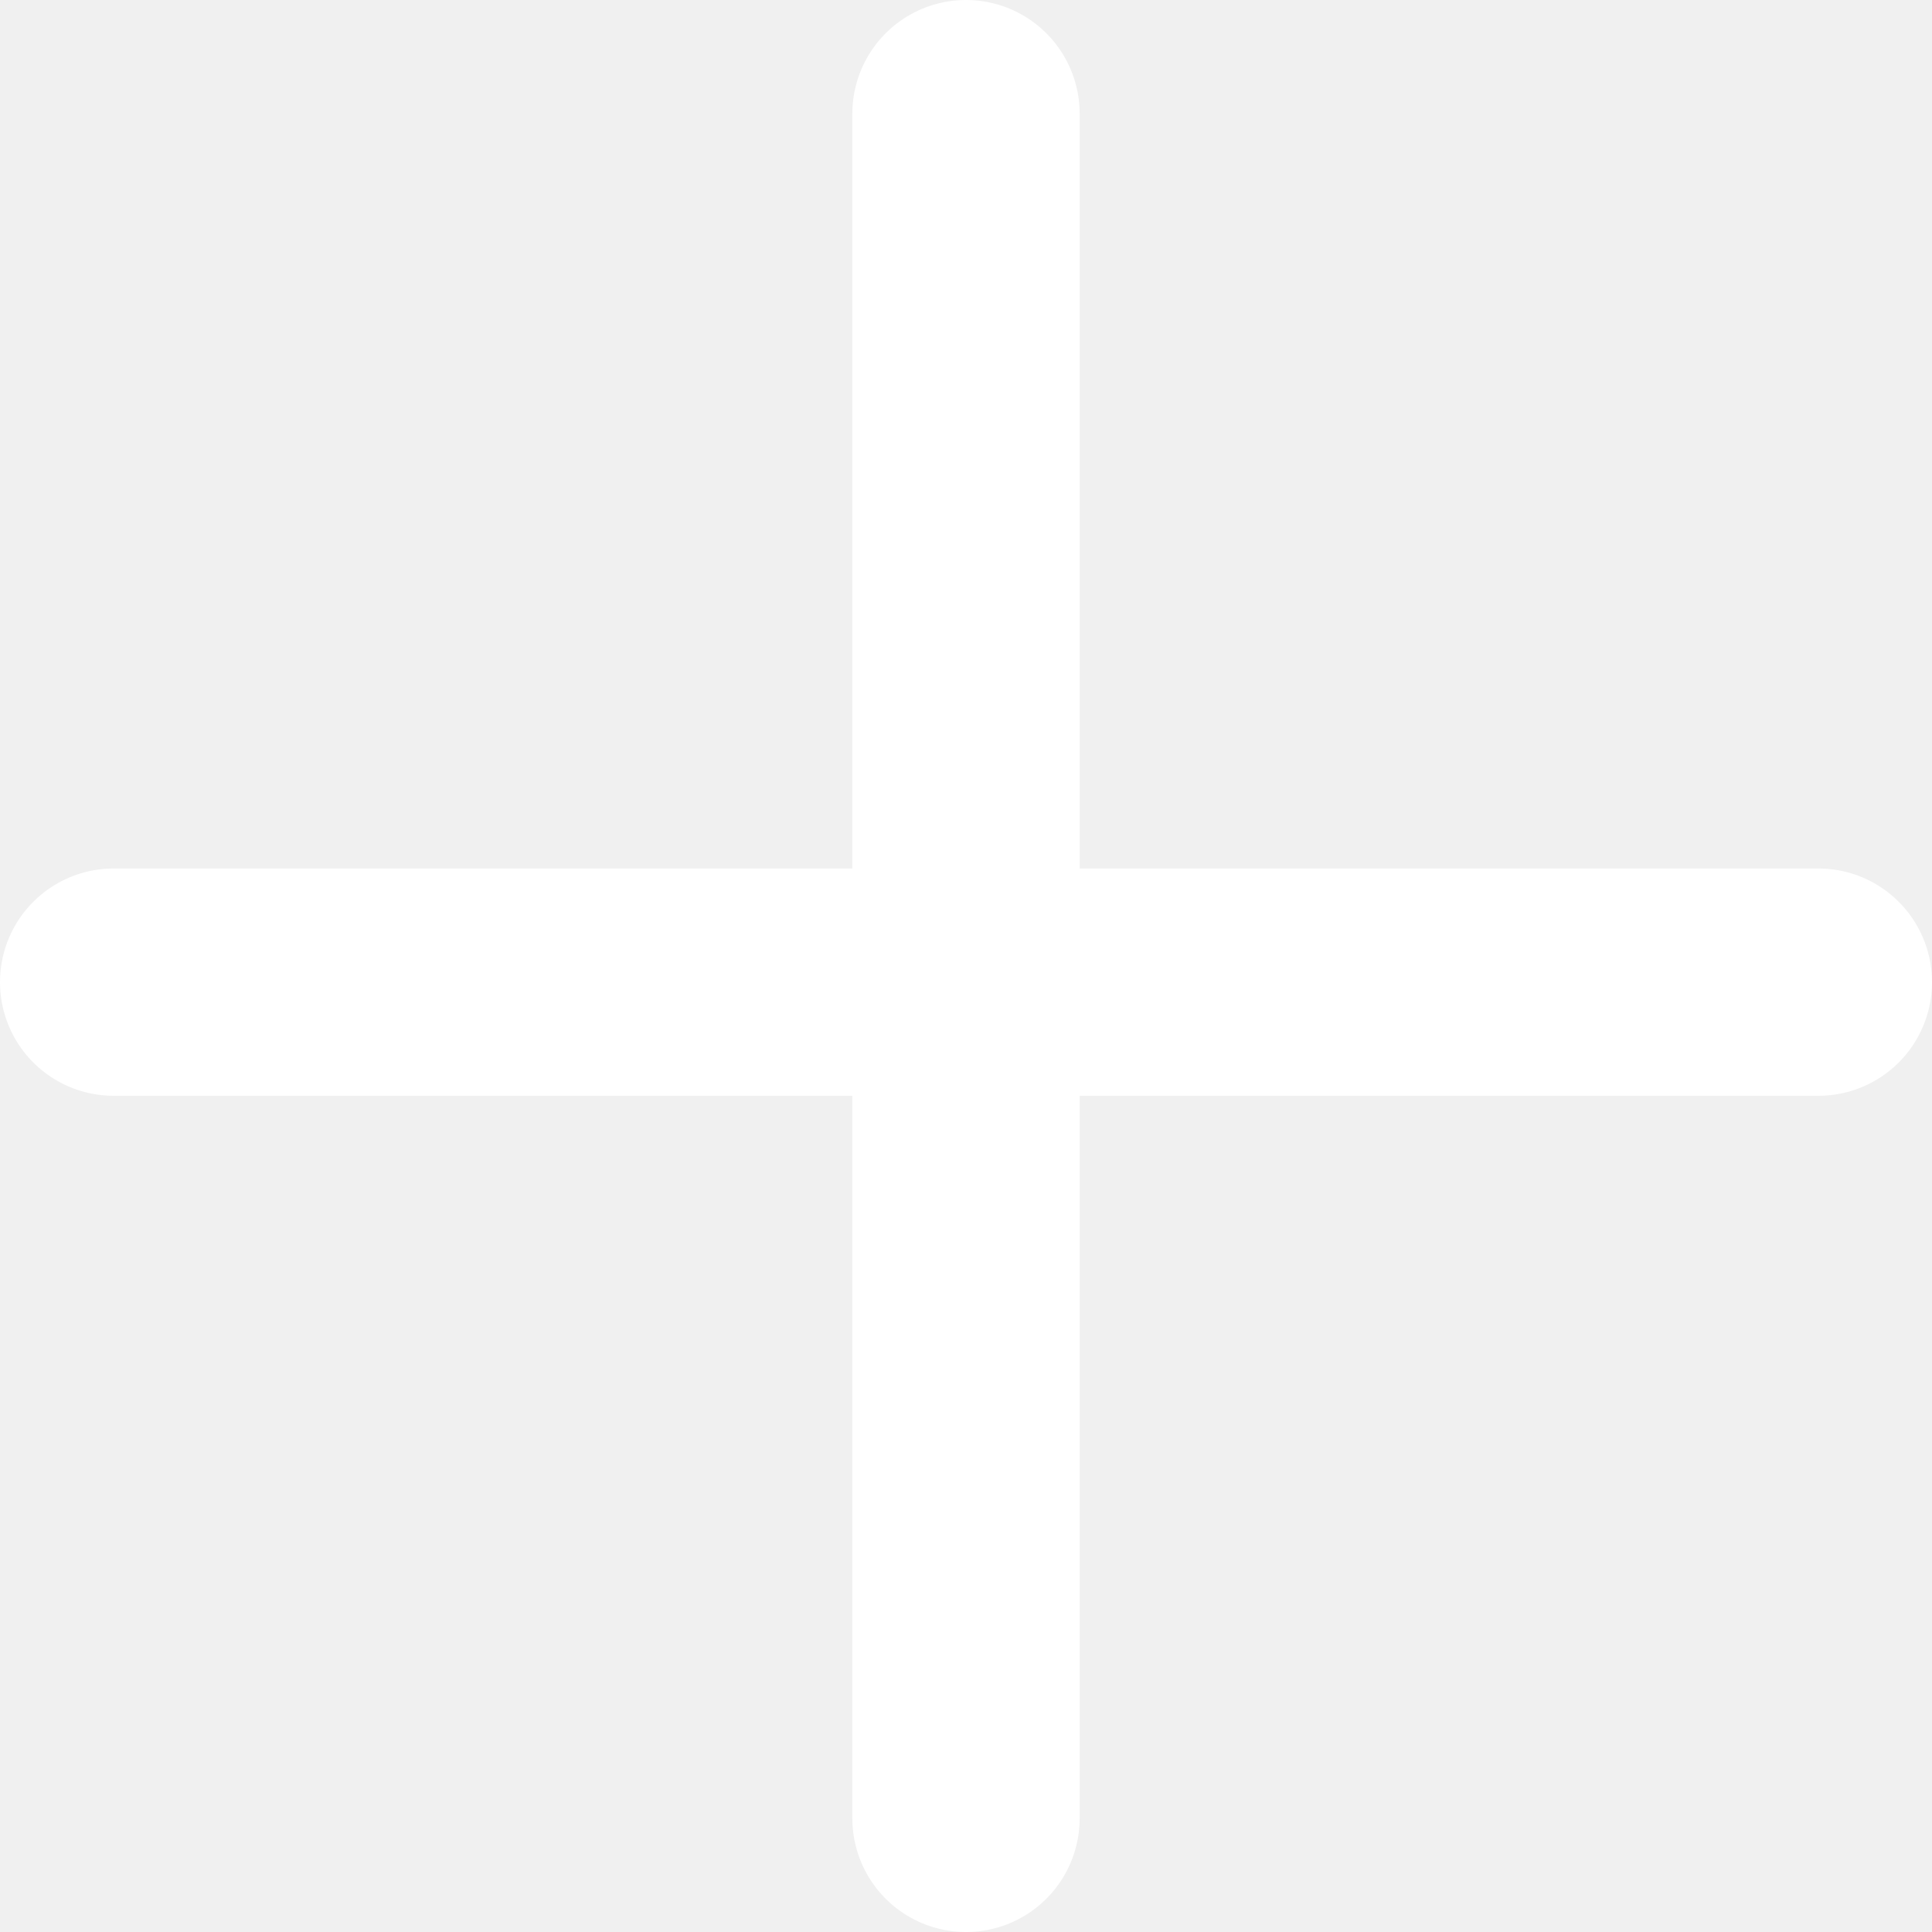
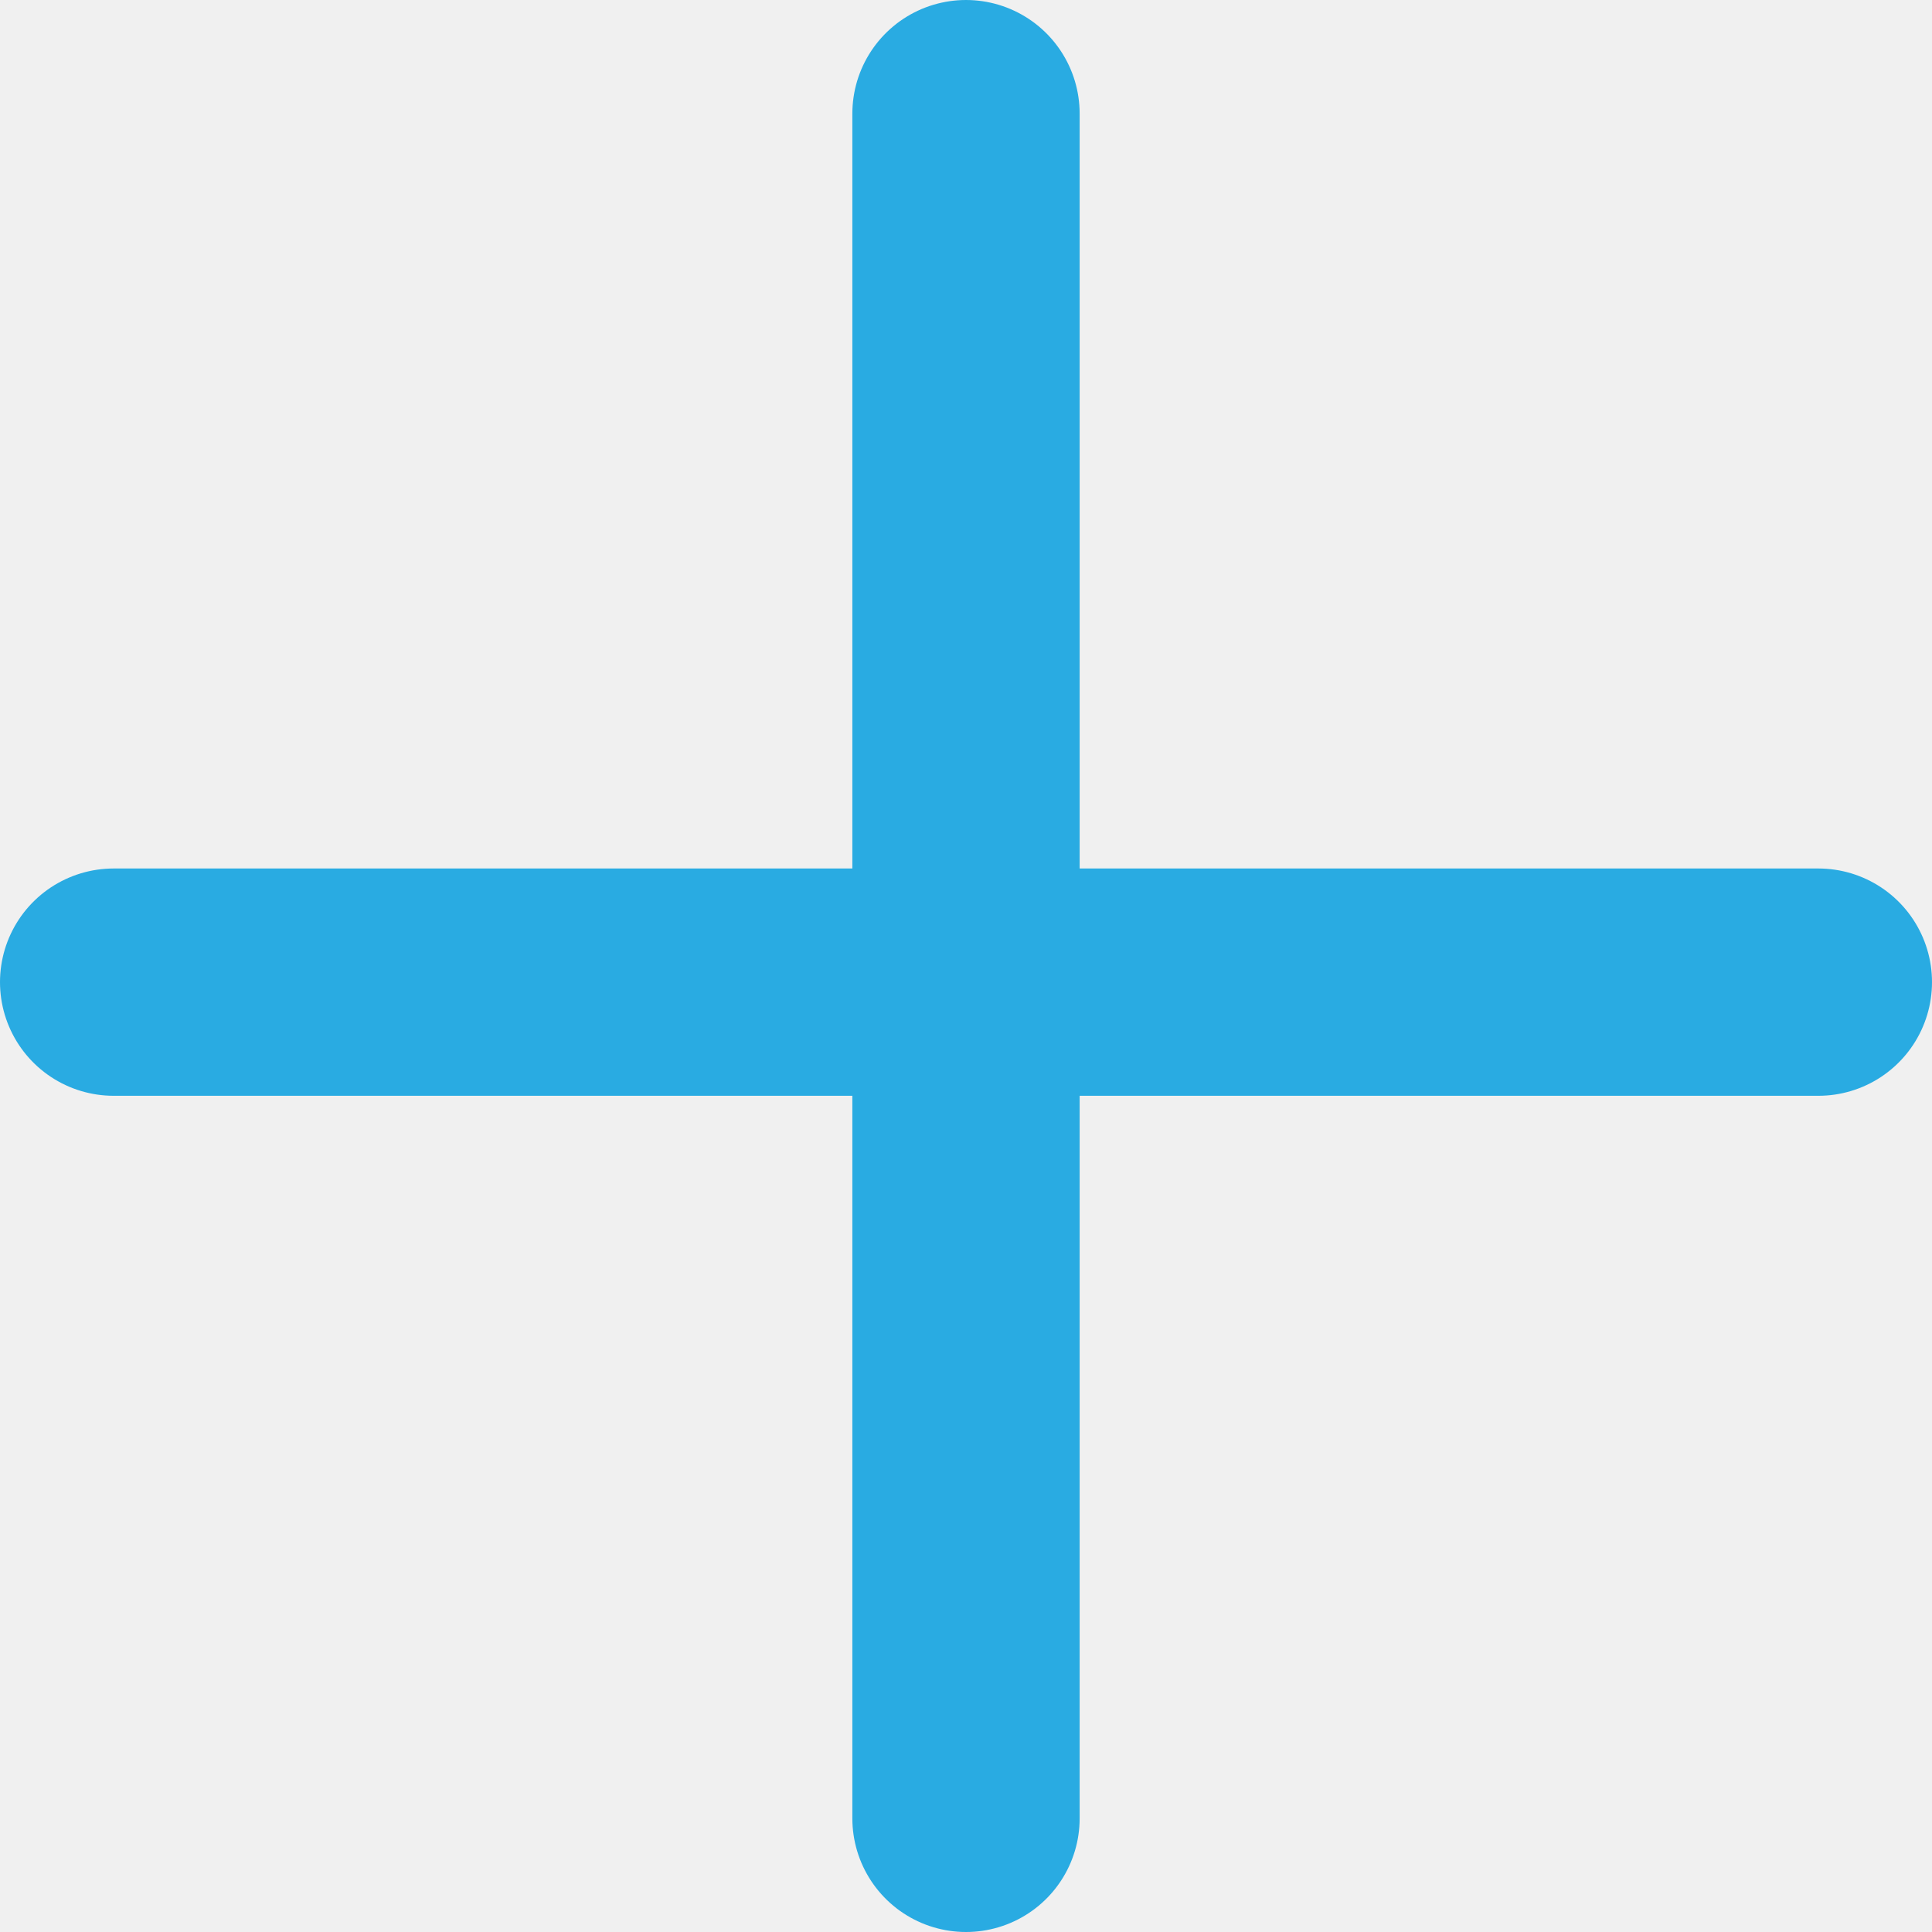
<svg xmlns="http://www.w3.org/2000/svg" width="17" height="17" viewBox="0 0 17 17" fill="none">
-   <path d="M8.5 1V16" stroke="white" stroke-width="2" stroke-linecap="round" />
-   <path d="M16 8.642L1 8.642" stroke="white" stroke-width="2" stroke-linecap="round" />
+   <path d="M8.5 1V16" stroke="#29abe2" stroke-width="2" stroke-linecap="round" />
+   <path d="M16 8.642L1 8.642" stroke="#29abe2" stroke-width="2" stroke-linecap="round" />
</svg>
